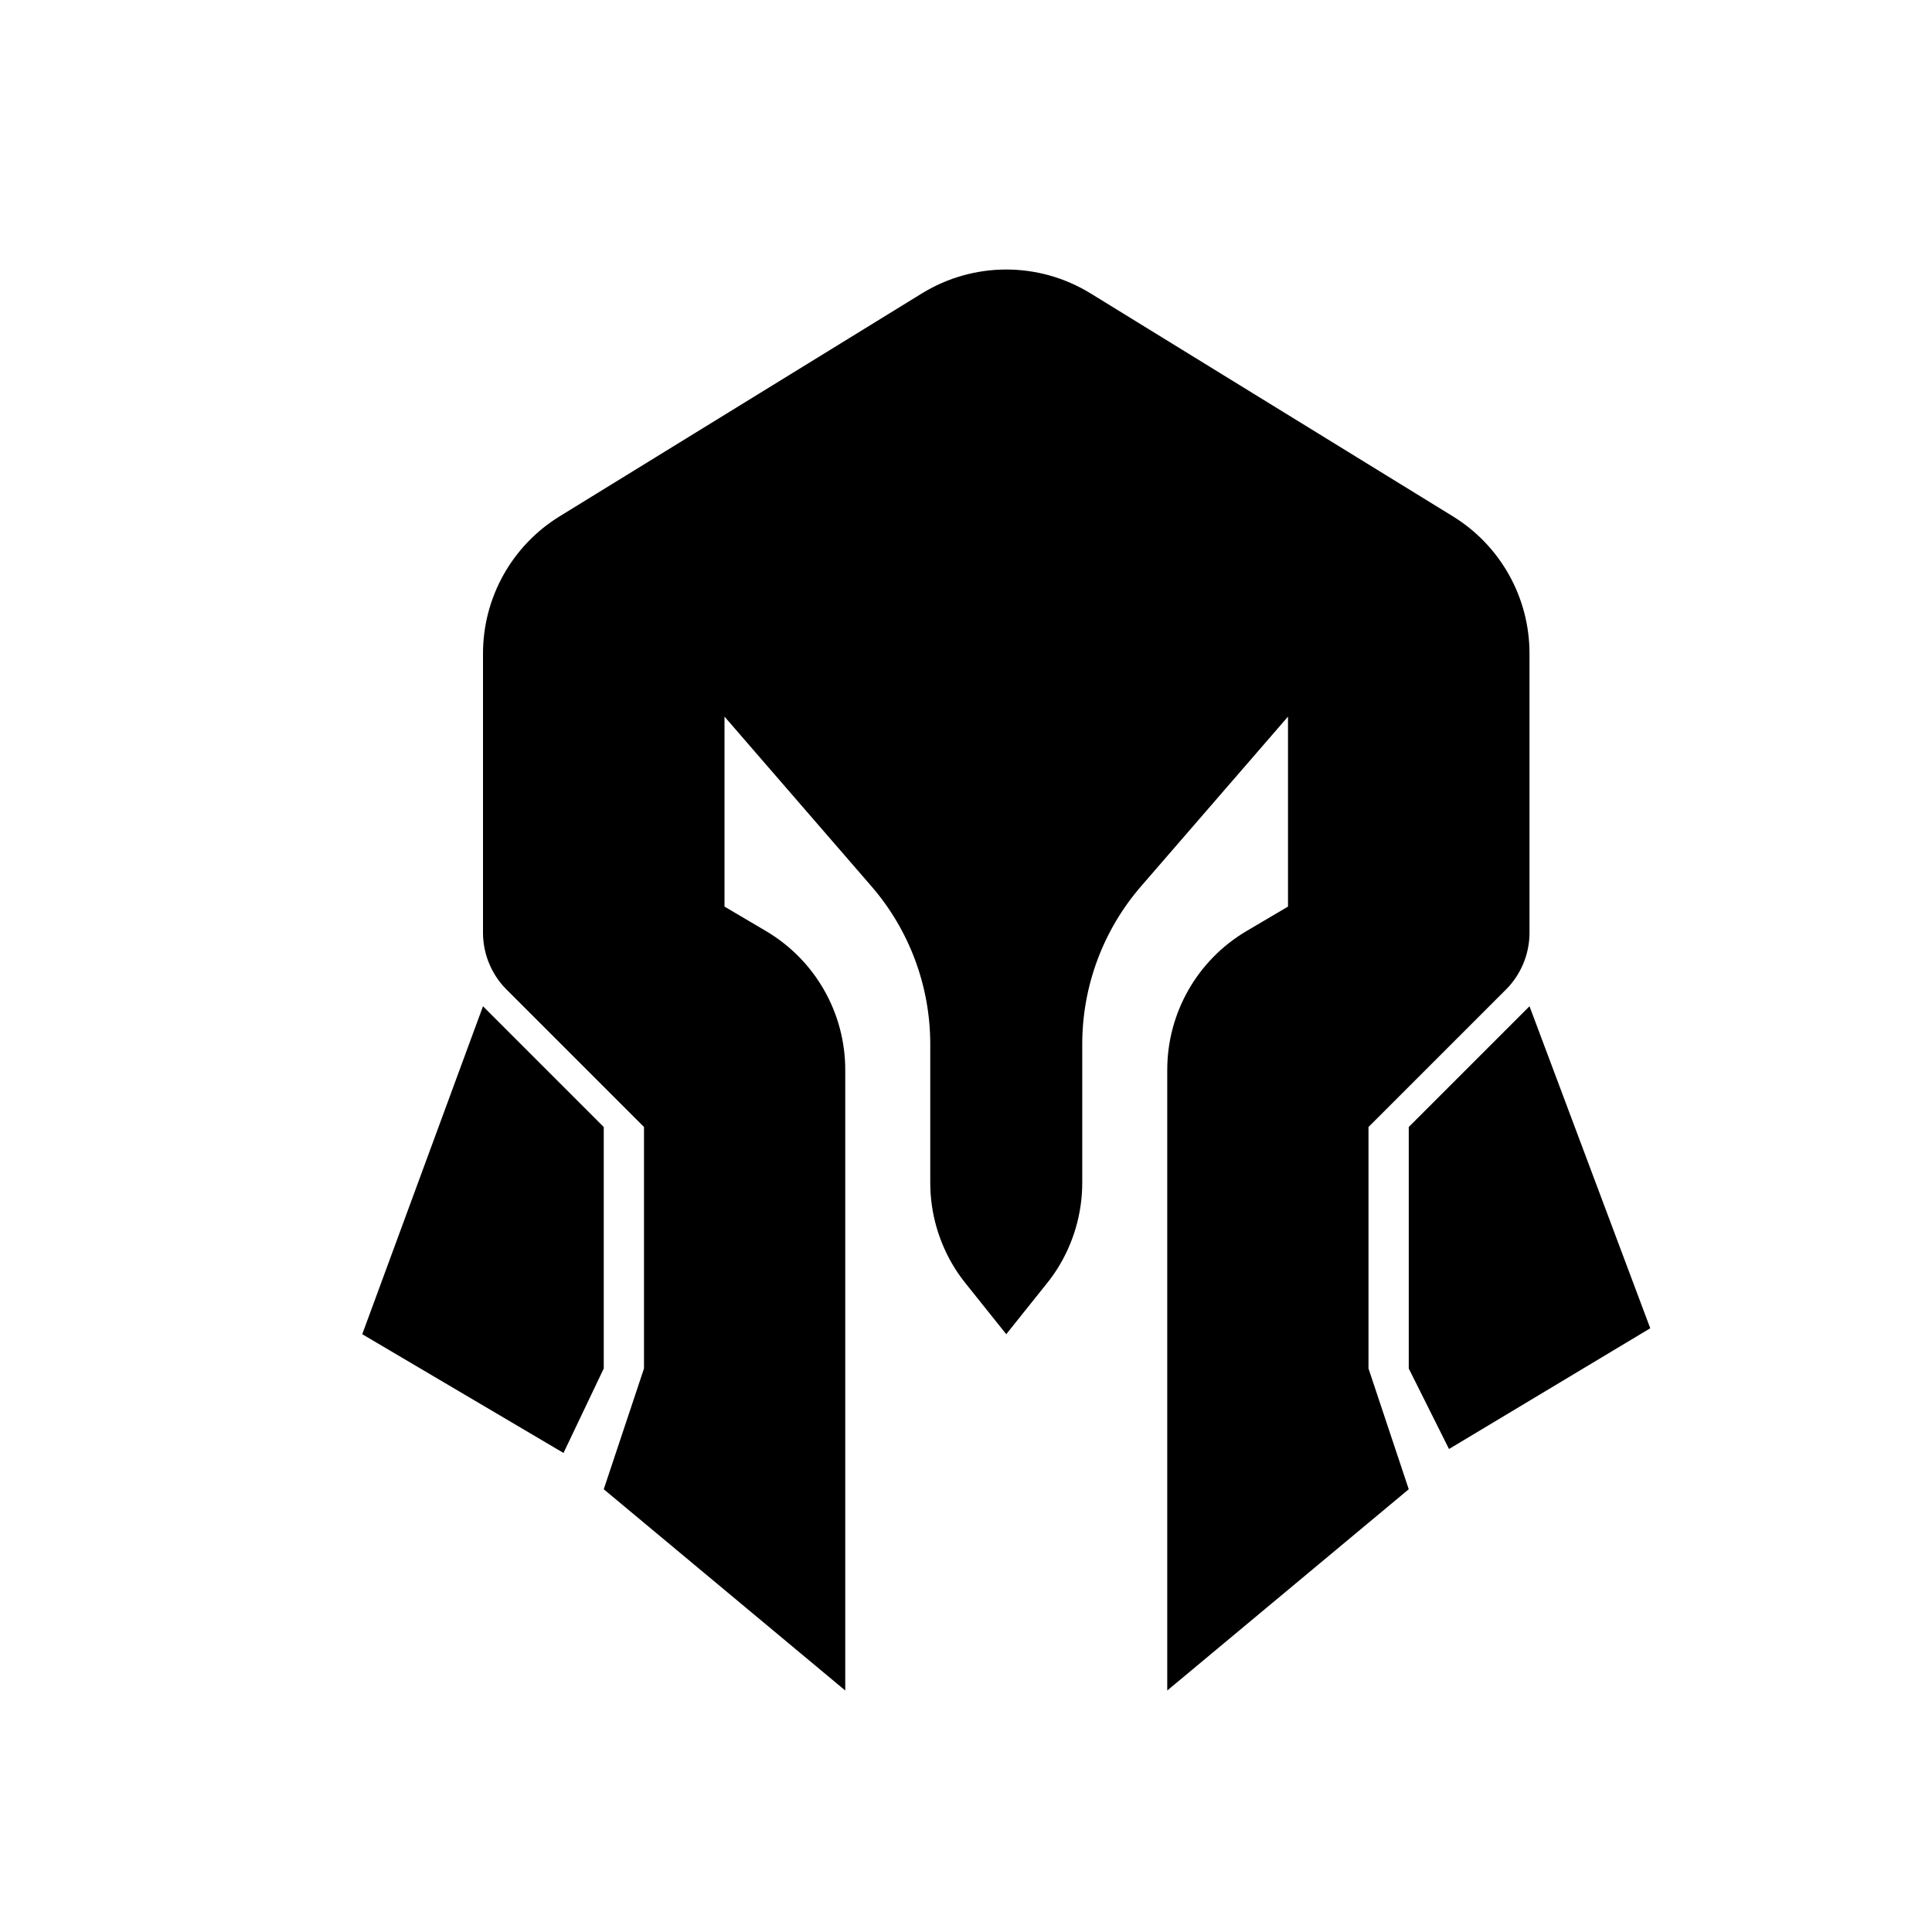
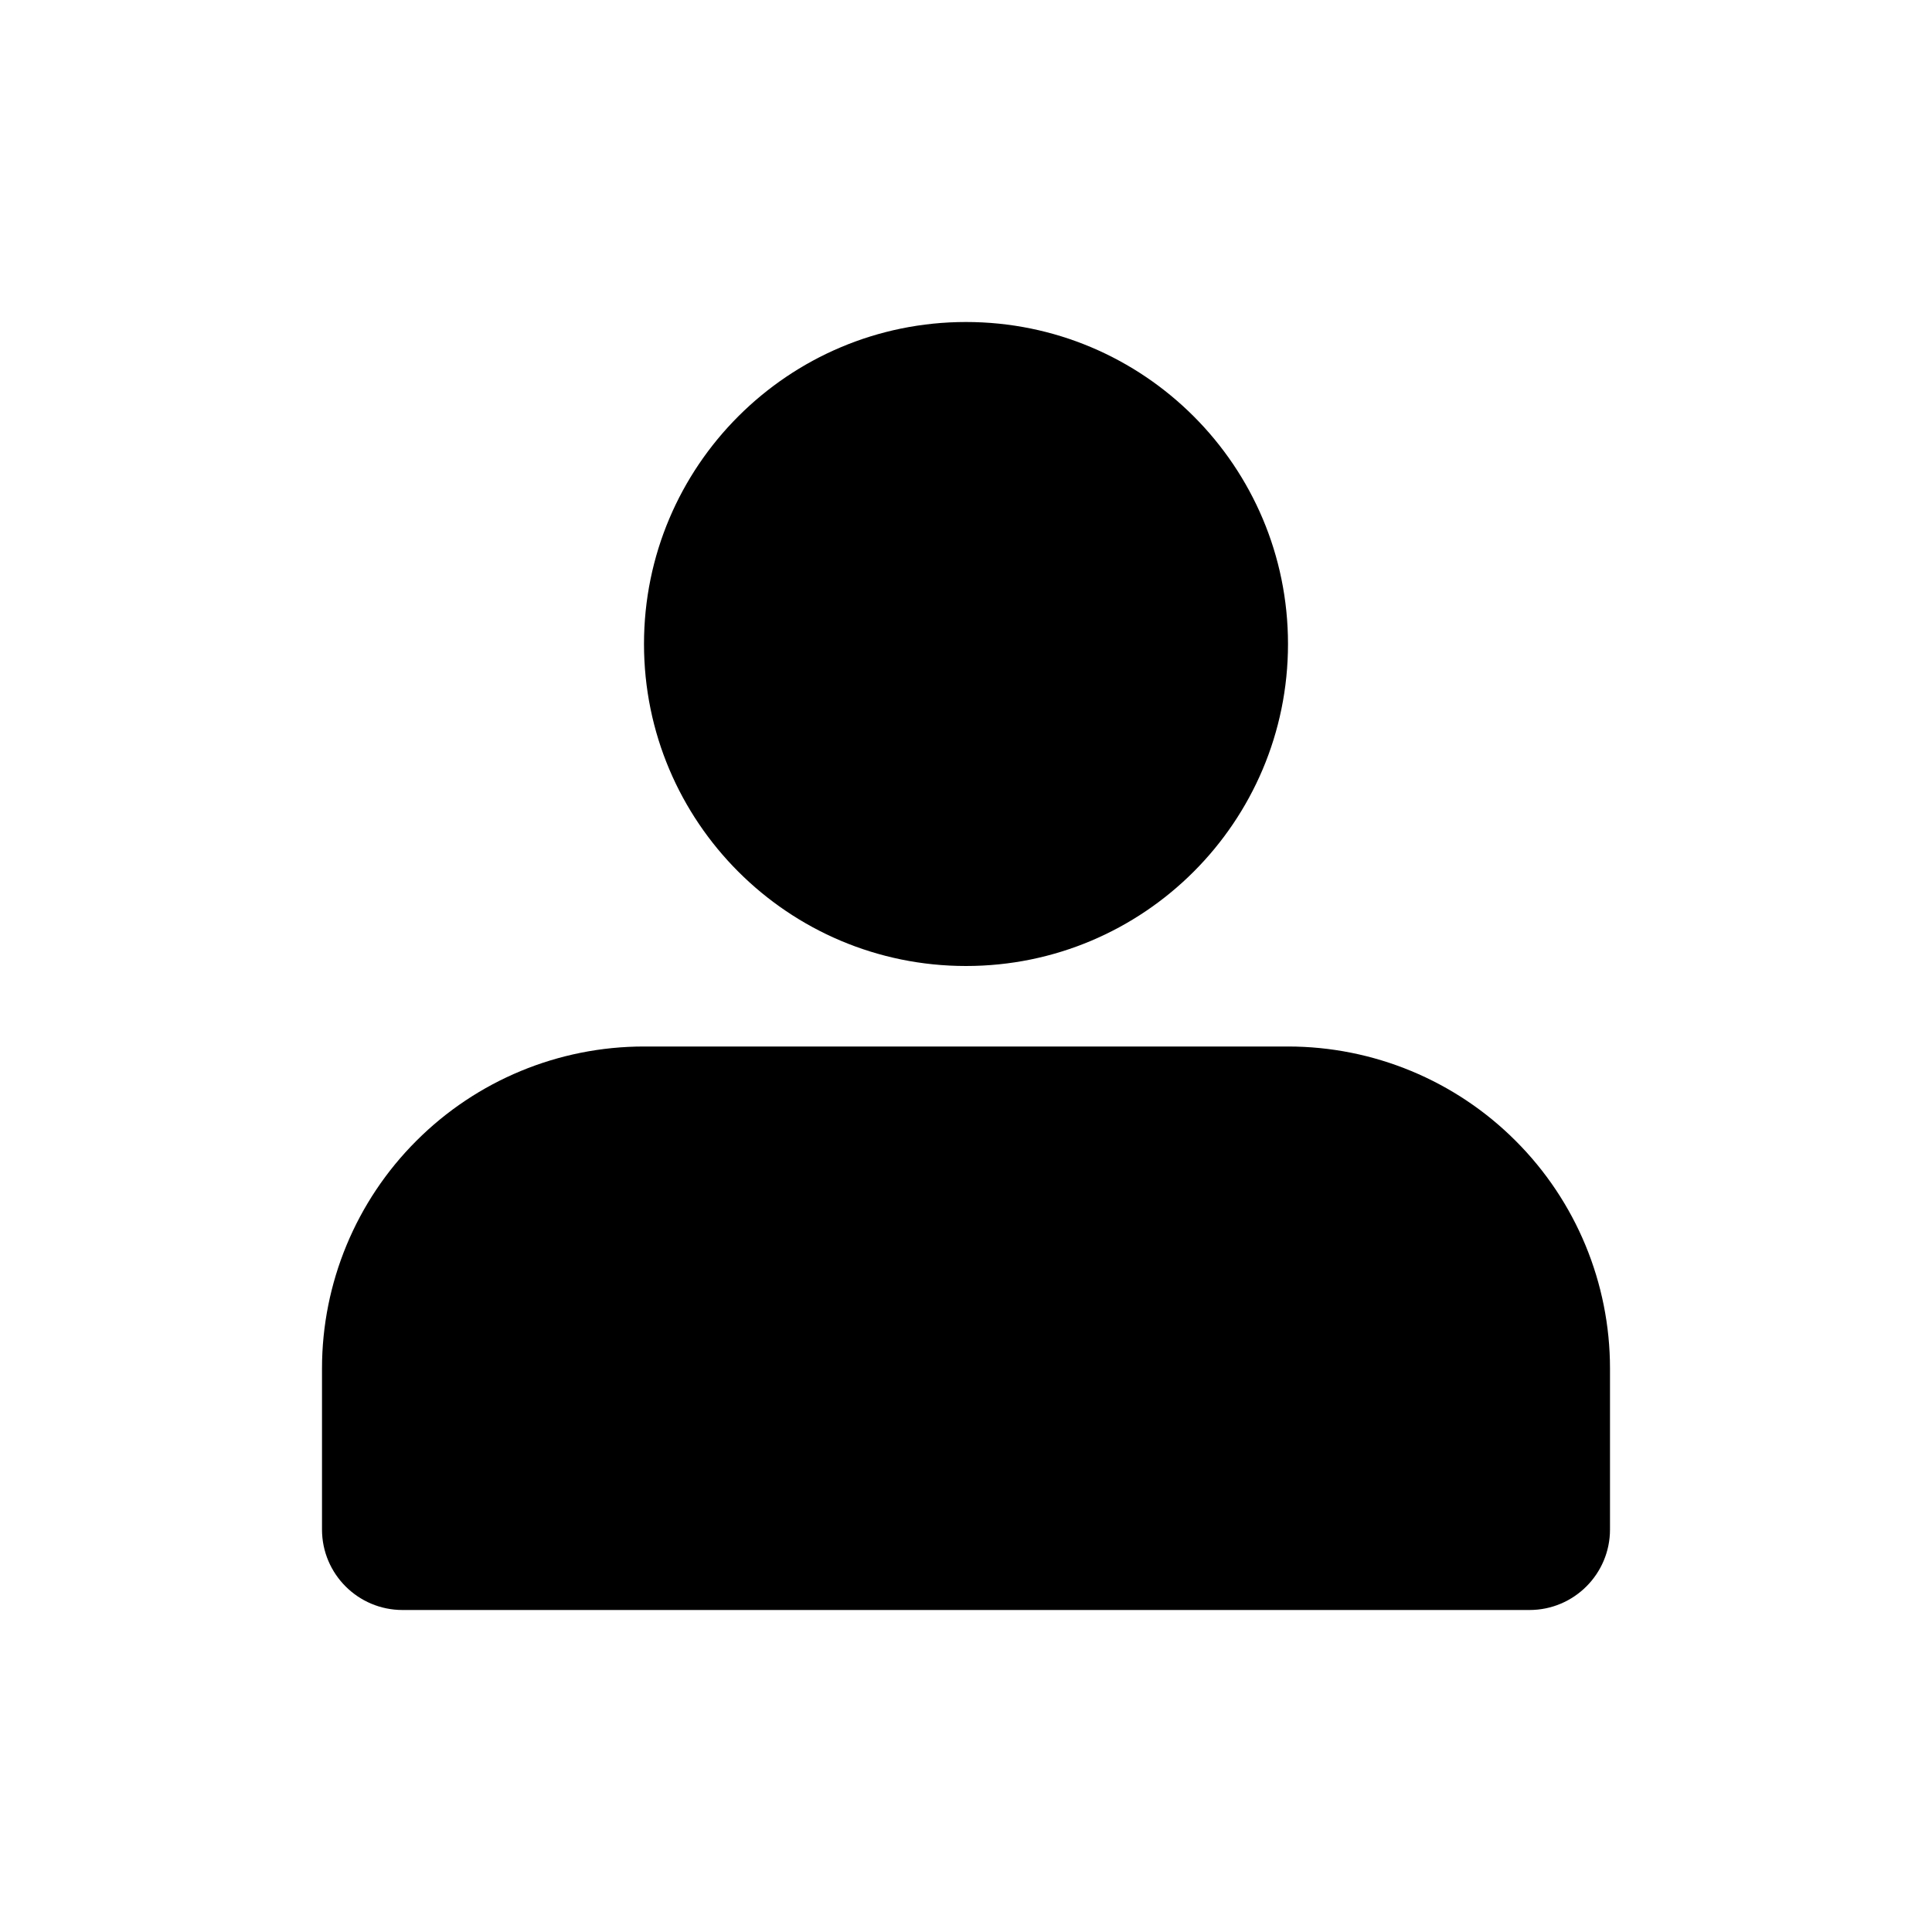
<svg xmlns="http://www.w3.org/2000/svg" width="24" height="24" viewBox="0 0 24 24" fill="none">
-   <path fill-rule="evenodd" clip-rule="evenodd" d="M14.5 21V13.29C14.5 12.582 14.874 11.927 15.483 11.567L16 11.262V8.902L14.177 11.007C13.704 11.552 13.444 12.25 13.444 12.971V14.692C13.444 15.073 13.335 15.445 13.133 15.764C13.094 15.825 13.052 15.884 13.006 15.941L12.5 16.574L11.994 15.941C11.948 15.884 11.906 15.825 11.867 15.764C11.665 15.445 11.556 15.073 11.556 14.692V12.971C11.556 12.25 11.296 11.552 10.823 11.007L9 8.902V11.262L9.517 11.567C10.126 11.927 10.5 12.582 10.5 13.29V21L7.5 18.5L8 17V14L6.293 12.293C6.279 12.279 6.265 12.264 6.251 12.249C6.09 12.066 6 11.831 6 11.586V8.118C6 7.423 6.36 6.778 6.952 6.414L11.452 3.645C12.095 3.249 12.905 3.249 13.548 3.645L18.048 6.414C18.64 6.778 19 7.423 19 8.118V11.586C19 11.831 18.91 12.066 18.749 12.249C18.735 12.264 18.721 12.279 18.707 12.293L17 14V17L17.5 18.5L14.5 21ZM17.5 17L18 18L20.5 16.5L19 12.5L17.5 14V17ZM7 18.049L4.5 16.574L6 12.5L7.5 14V17L7 18.049Z" fill="black" />
+   <path d="M19 20C19.552 20 20 19.552 20 19V17C20 15.939 19.579 14.922 18.828 14.172C18.078 13.421 17.061 13 16 13H8C6.939 13 5.922 13.421 5.172 14.172C4.421 14.922 4 15.939 4 17V19C4 19.552 4.448 20 5 20H19Z" fill="black" />
+   <path d="M16 8C16 10.209 14.209 12 12 12C9.791 12 8 10.209 8 8C8 5.791 9.791 4 12 4C14.209 4 16 5.791 16 8Z" fill="black" />
</svg>
